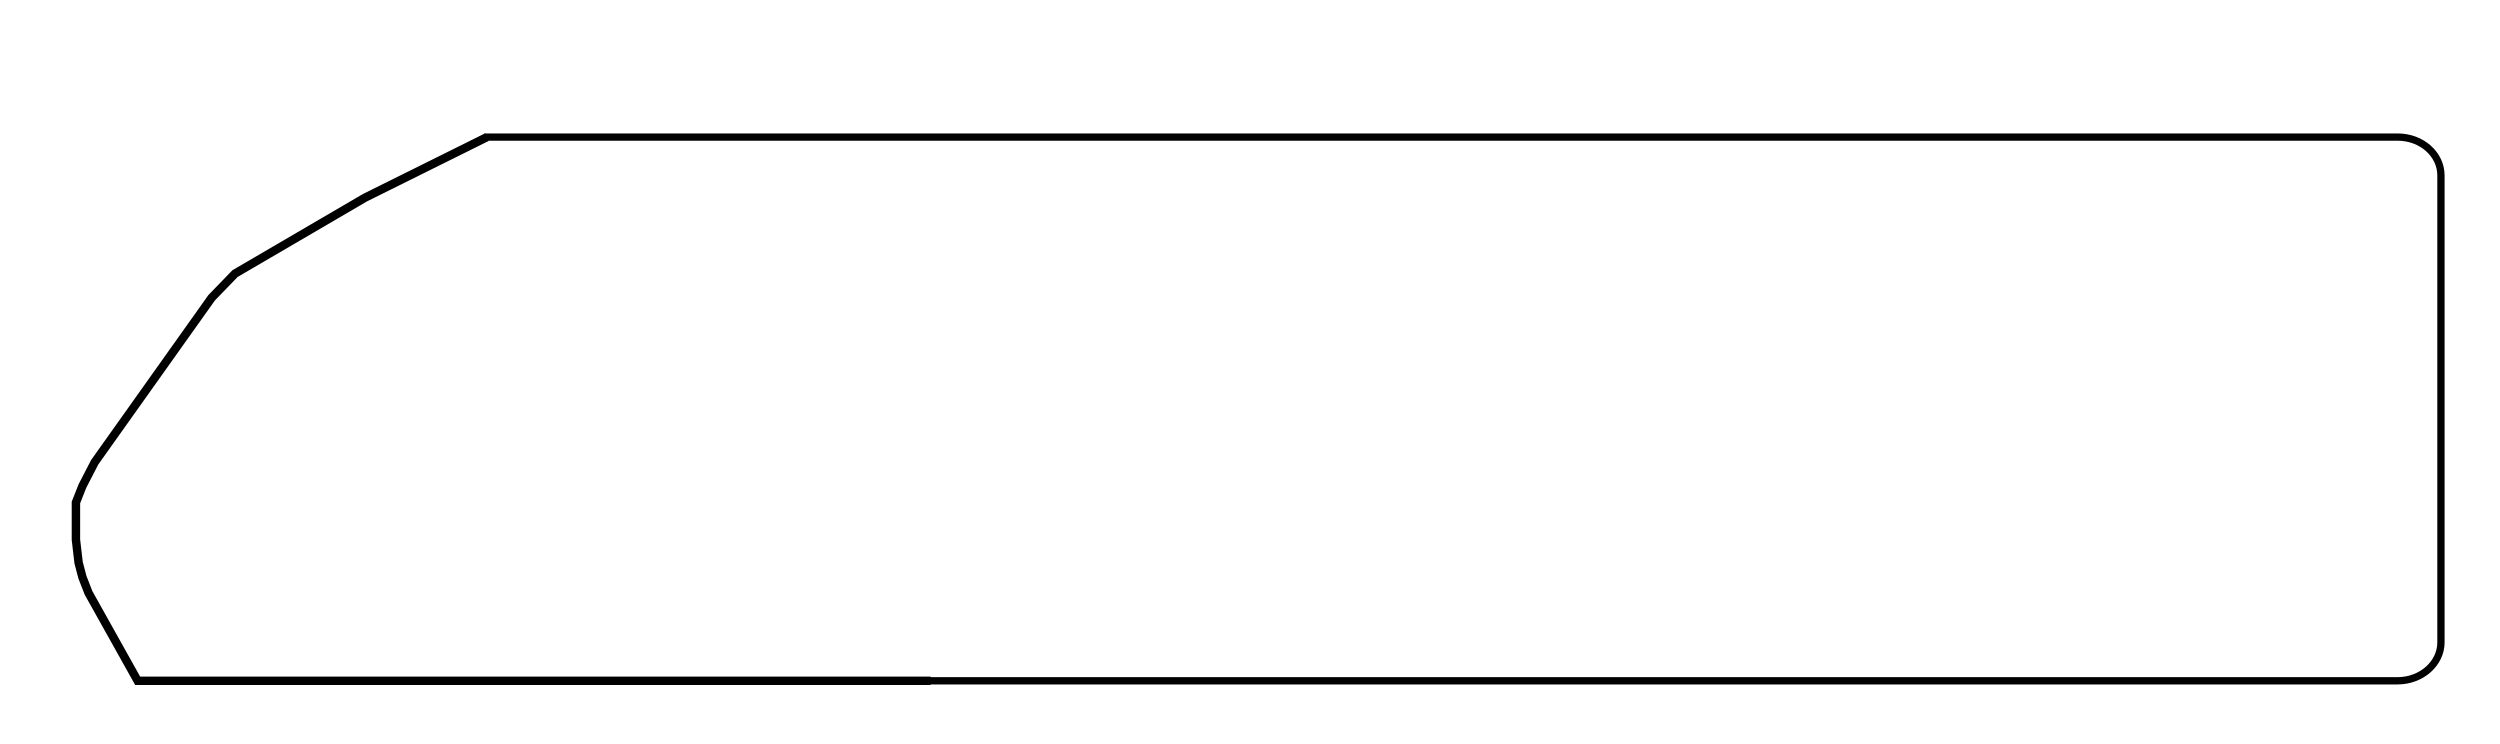
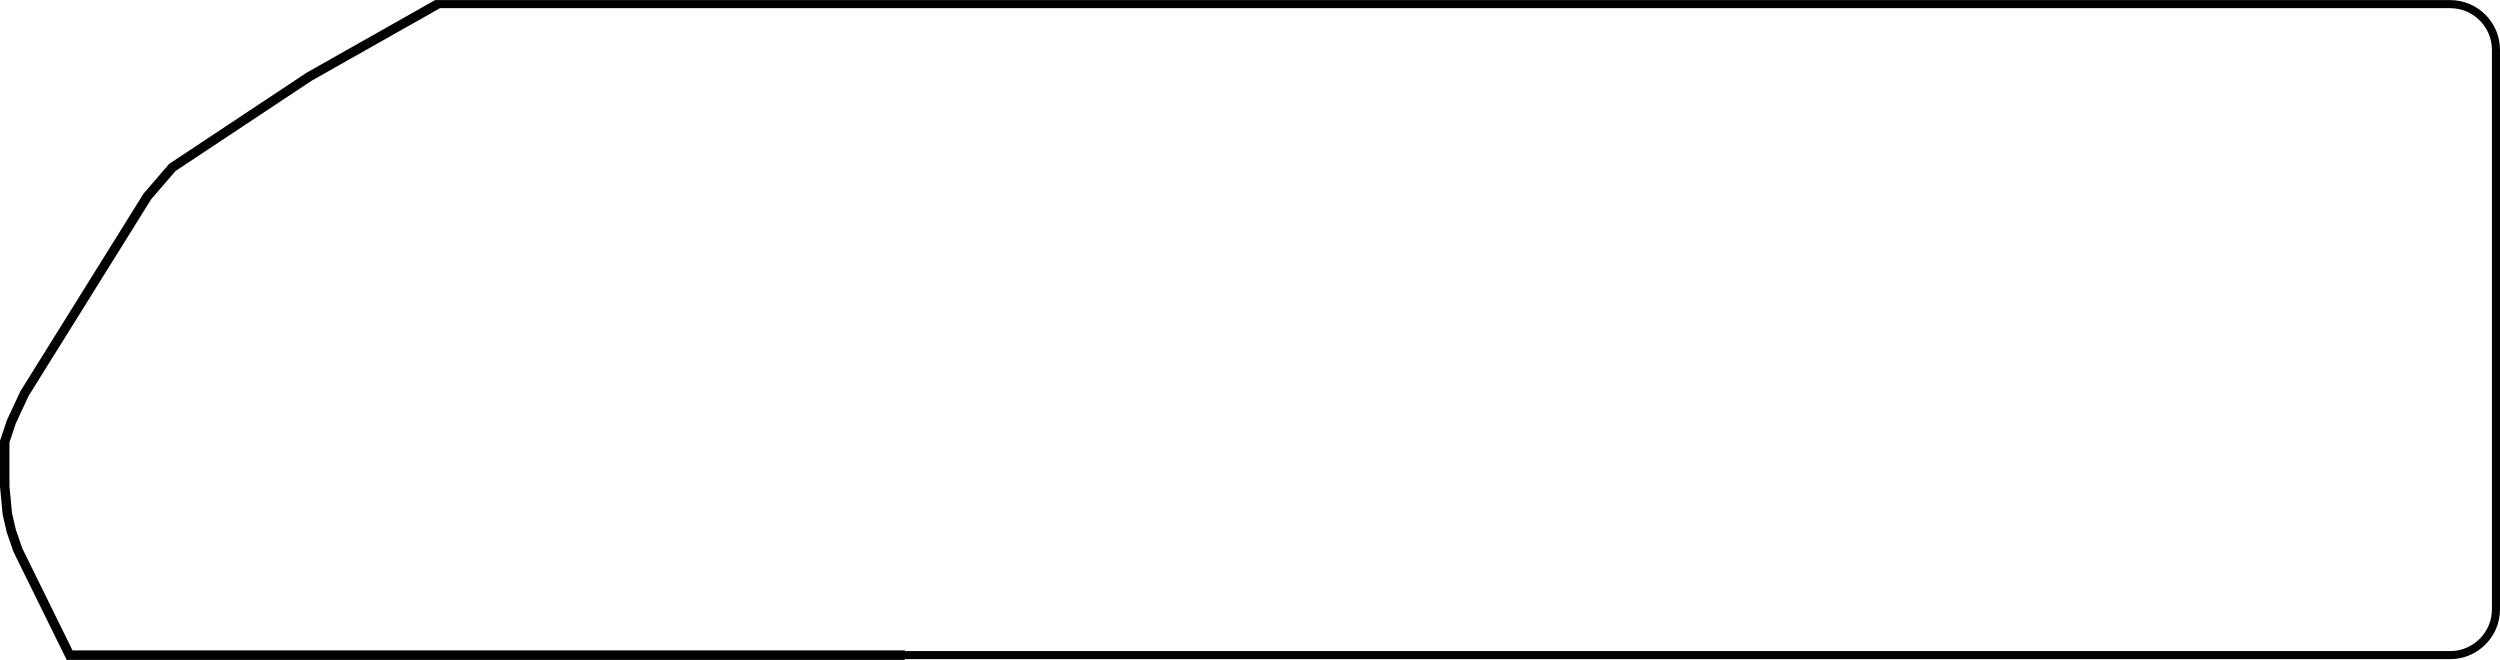
- <svg xmlns="http://www.w3.org/2000/svg" id="Ebene_1" width="230mm" height="68.4mm" version="1.1" viewBox="0 0 652 193.8">
+ <svg xmlns="http://www.w3.org/2000/svg" id="Ebene_1" data-name="Ebene 1" viewBox="0 0 618.94 163.36">
  <defs>
    <style>
-       .st0 {
-         stroke: #000;
-         stroke-width: 2.2px;
+       .cls-1 {
+         stroke: #010101;
+         stroke-width: 2px;
      }

-       .st0, .st1 {
+       .cls-1, .cls-2 {
        fill: none;
        stroke-miterlimit: 10;
      }

-       .st1 {
-         stroke: #010101;
-         stroke-width: 1.9px;
+       .cls-2 {
+         stroke: #000;
+         stroke-width: 2.34px;
      }
    </style>
  </defs>
-   <polyline class="st0" points="127 35.7 95.2 51.5 61.3 71.3 55.2 77.6 24.7 120.5 21.5 126.7 19.8 131 19.8 135.4 19.8 140.7 20.5 146.7 21.5 150.5 23.1 154.6 35.9 177.5 242.7 177.5" />
-   <path class="st1" d="M126.4,35.7h498.9c6.3,0,11.3,4.5,11.3,10v121.8c0,5.5-5.1,10-11.3,10H35.2" />
+   <polyline class="cls-2" points="108.32 1.02 76.55 18.98 42.68 41.45 36.5 48.61 6.06 97.45 2.8 104.45 1.17 109.33 1.17 114.38 1.17 120.4 1.82 127.24 2.8 131.47 4.43 136.19 17.23 162.19 224.04 162.19" />
+   <path class="cls-1" d="M107.71,1.02h498.89c6.26,0,11.34,5.08,11.34,11.34v138.49c0,6.26-5.08,11.34-11.34,11.34H16.56" />
</svg>
